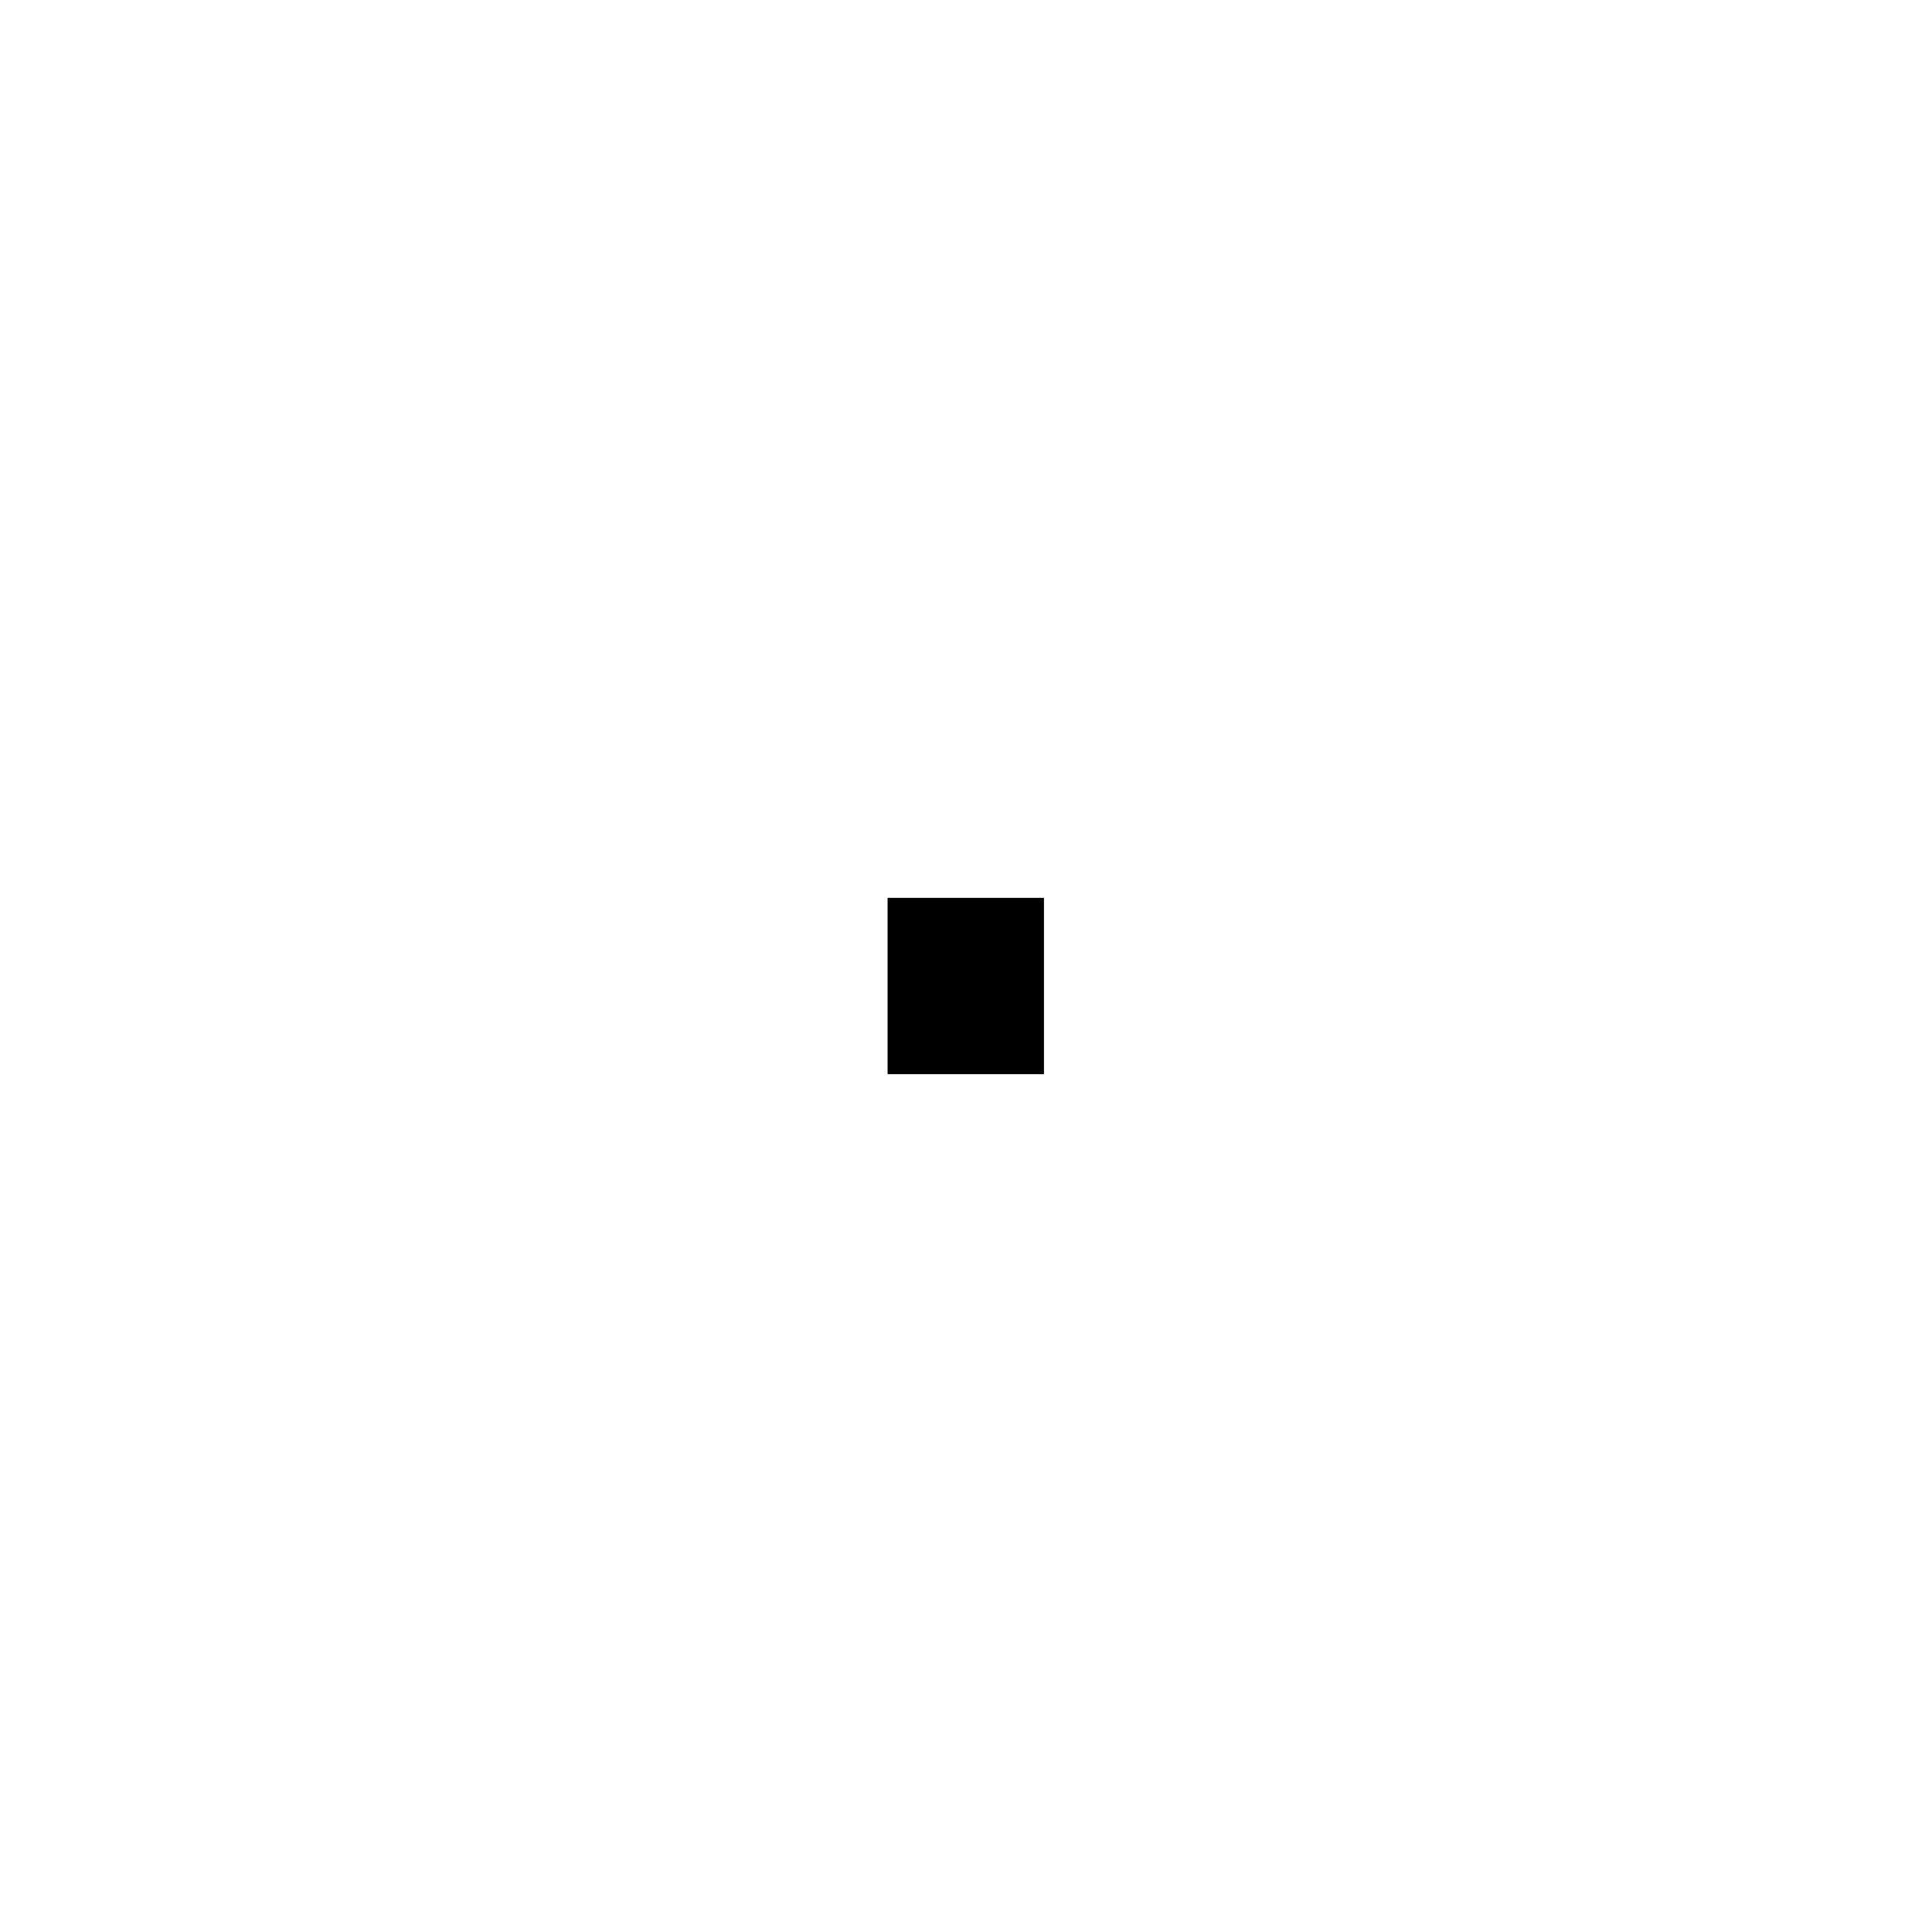
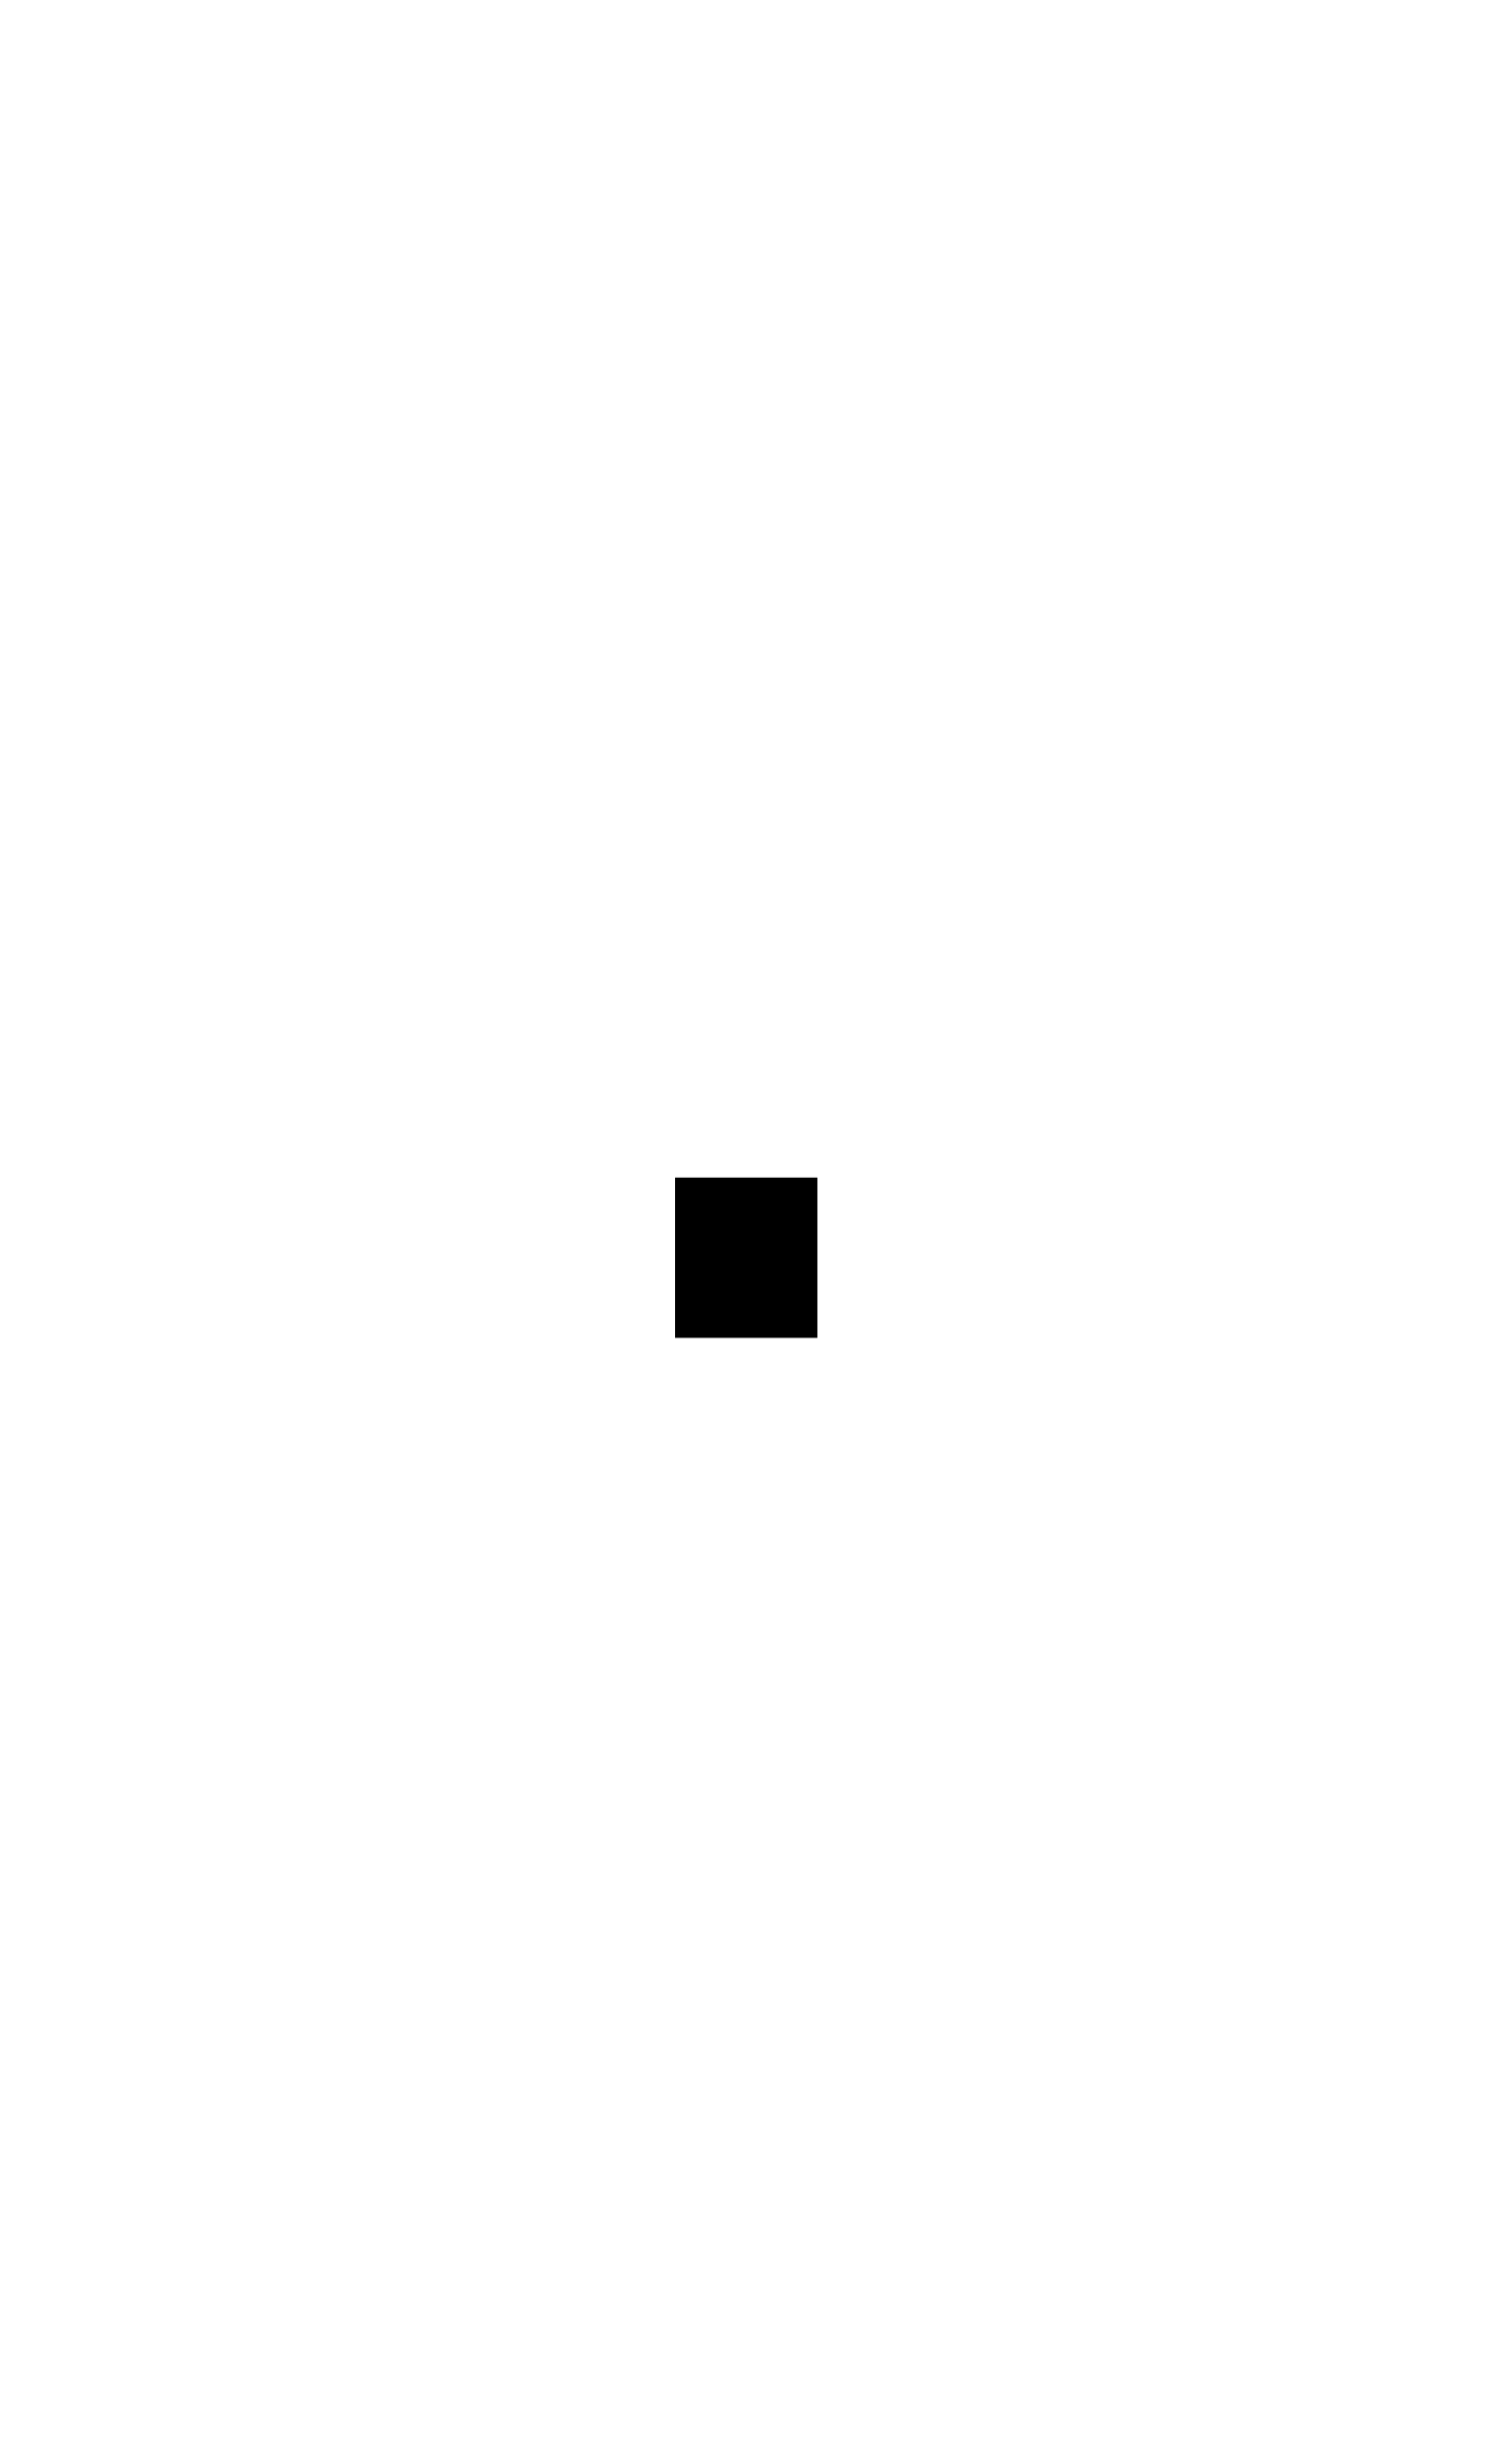
- <svg xmlns="http://www.w3.org/2000/svg" viewBox="0 0 100 100">
+ <svg xmlns="http://www.w3.org/2000/svg" viewBox="-50 -83 100 165">
  <style>
    .symbol {
      fill: #000;
      text-anchor: middle;
      dominant-baseline: middle;
      font-family: Arial, sans-serif;
    }
  </style>
-   <text x="50" y="50" font-size="85" class="symbol">·</text>
+   <text cx="50%" cy="50%" font-size="100" class="symbol">·</text>
</svg>
